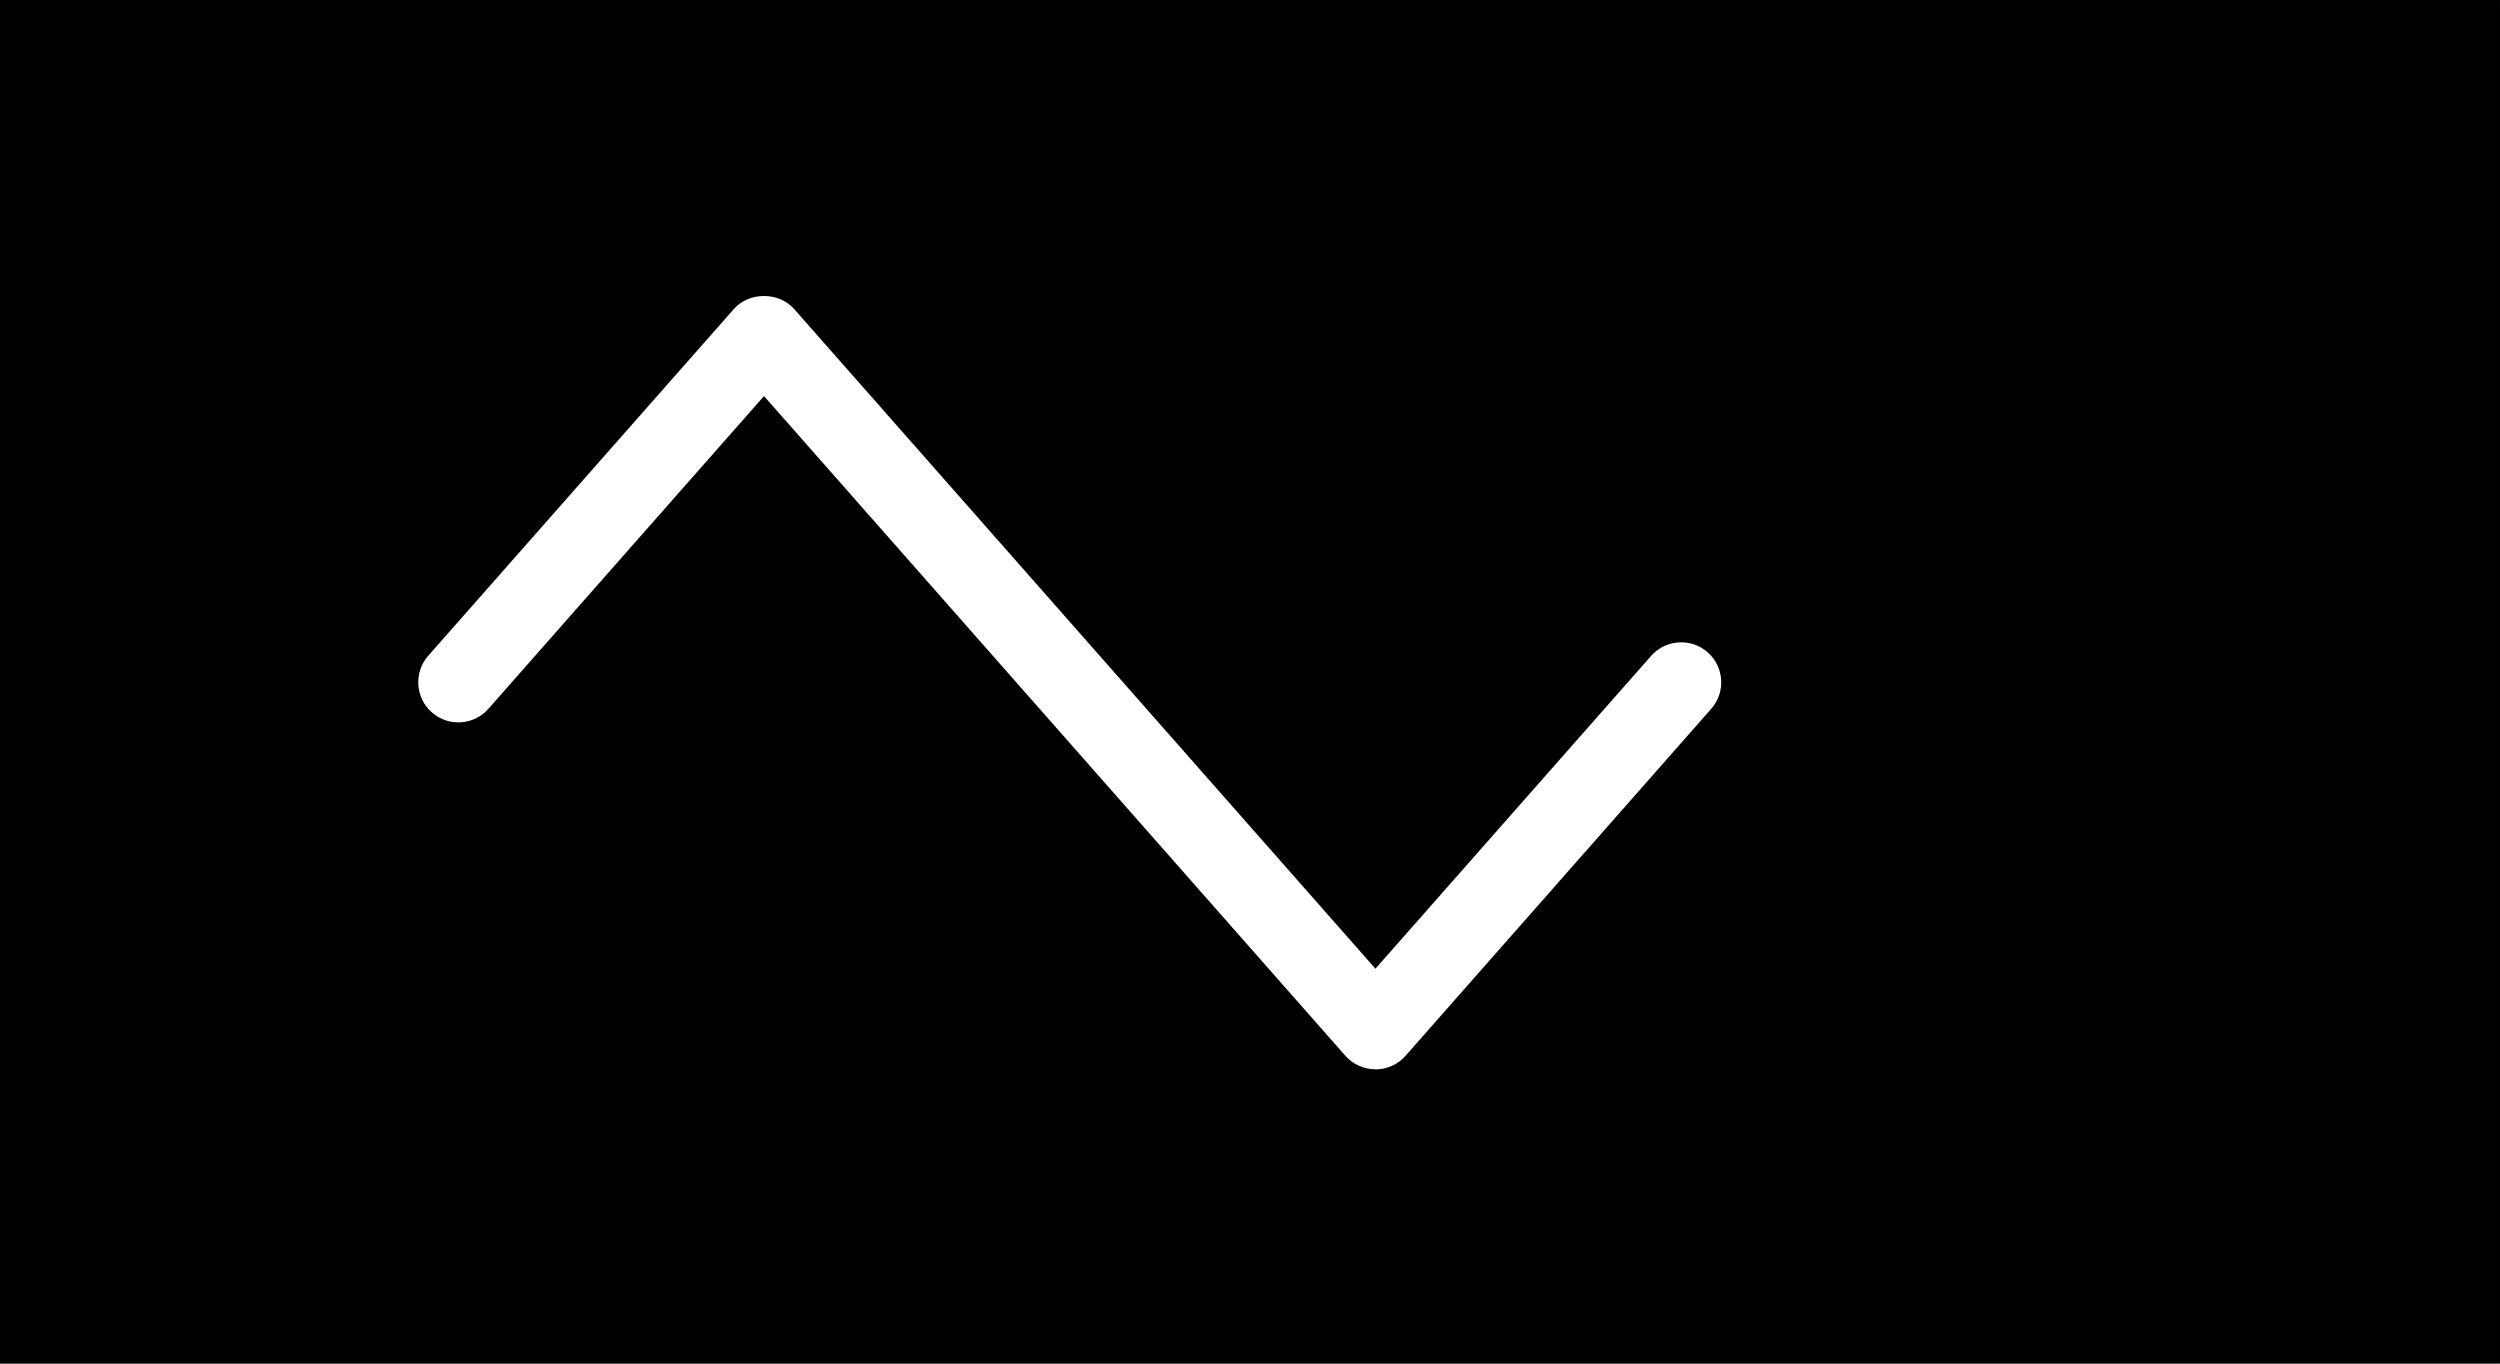
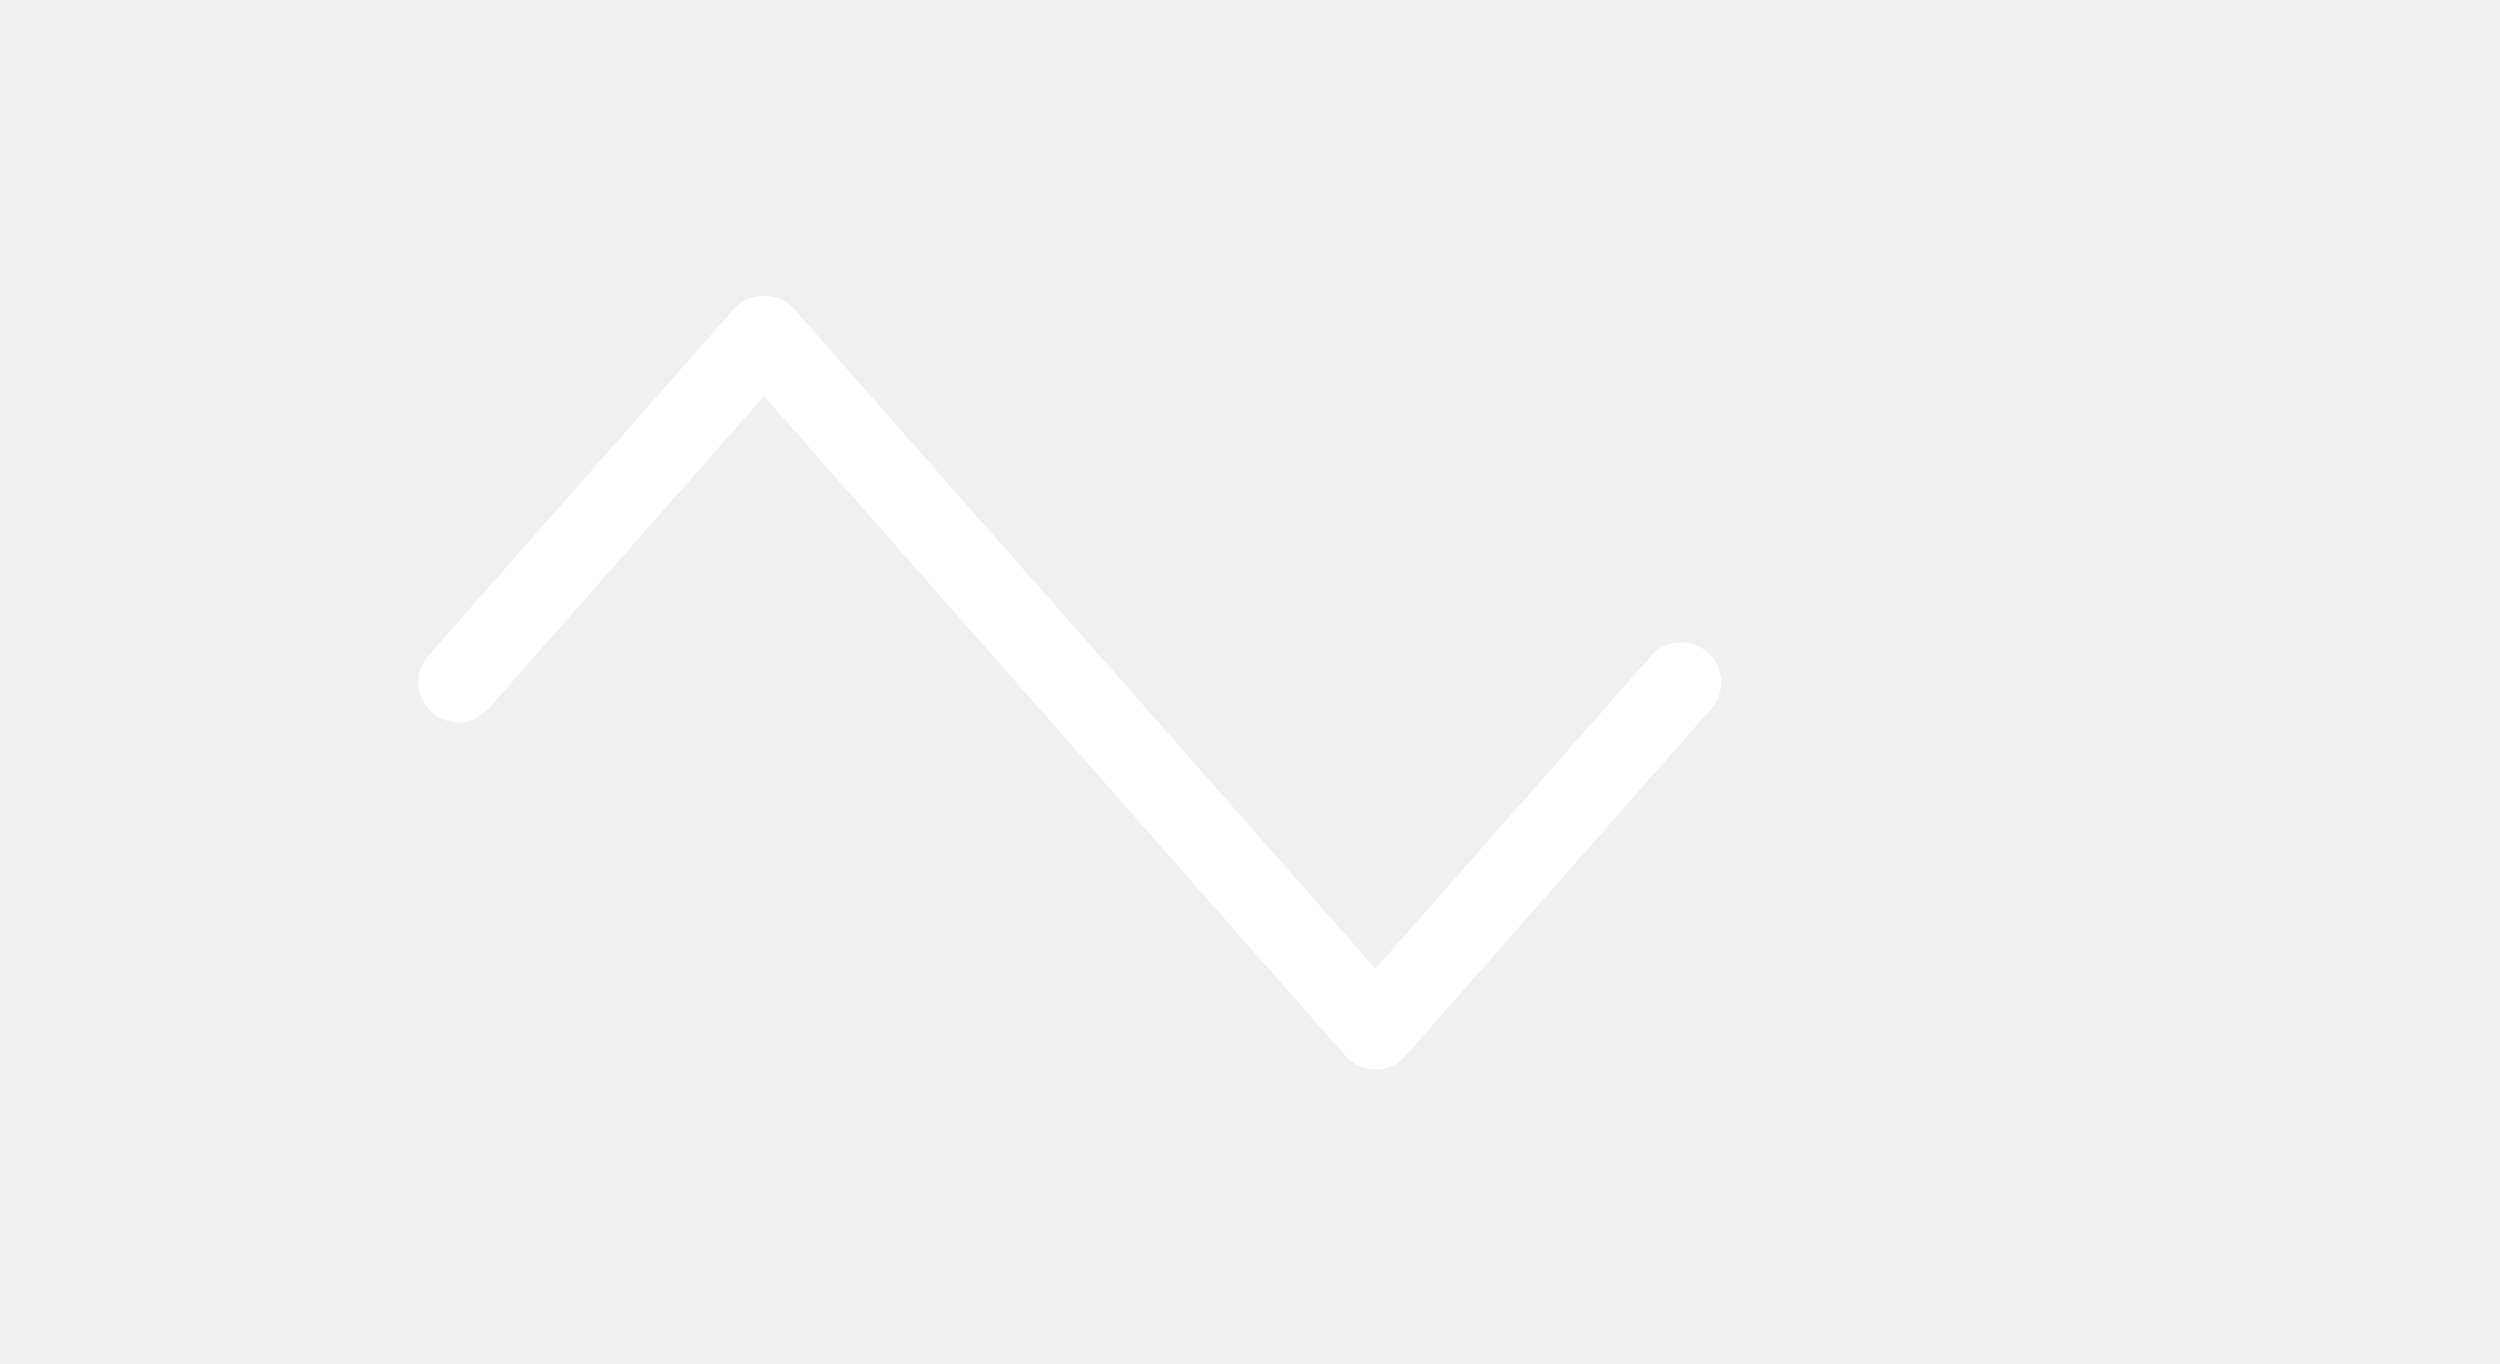
<svg xmlns="http://www.w3.org/2000/svg" id="uuid-c0167d58-61cb-4883-a160-84fdea77dea6" data-name="Layer 2" width="11mm" height="6mm" viewBox="0 0 41.575 22.677" version="1.1">
  <defs id="defs12" />
  <g id="uuid-ae6e6393-f451-4e08-a7df-5ff79df9fed7" data-name="Layer 1" transform="scale(1.333333)">
    <g id="g6">
-       <rect width="31.181" height="17.008" id="rect2" x="0" y="0" />
      <path d="m 17.155,13.337 c -0.144,0 -0.28,-0.062 -0.375,-0.169 L 9.529,4.94 6.091,8.841 C 5.909,9.047 5.593,9.068 5.386,8.885 5.179,8.702 5.159,8.387 5.341,8.179 L 9.154,3.853 c 0.189,-0.215 0.561,-0.215 0.75,0 l 7.251,8.229 3.438,-3.901 c 0.184,-0.208 0.5,-0.227 0.706,-0.045 0.207,0.183 0.227,0.498 0.044,0.705 l -3.812,4.327 c -0.095,0.108 -0.231,0.17 -0.375,0.17 z" fill="#ffffff" id="path4" />
    </g>
  </g>
</svg>
